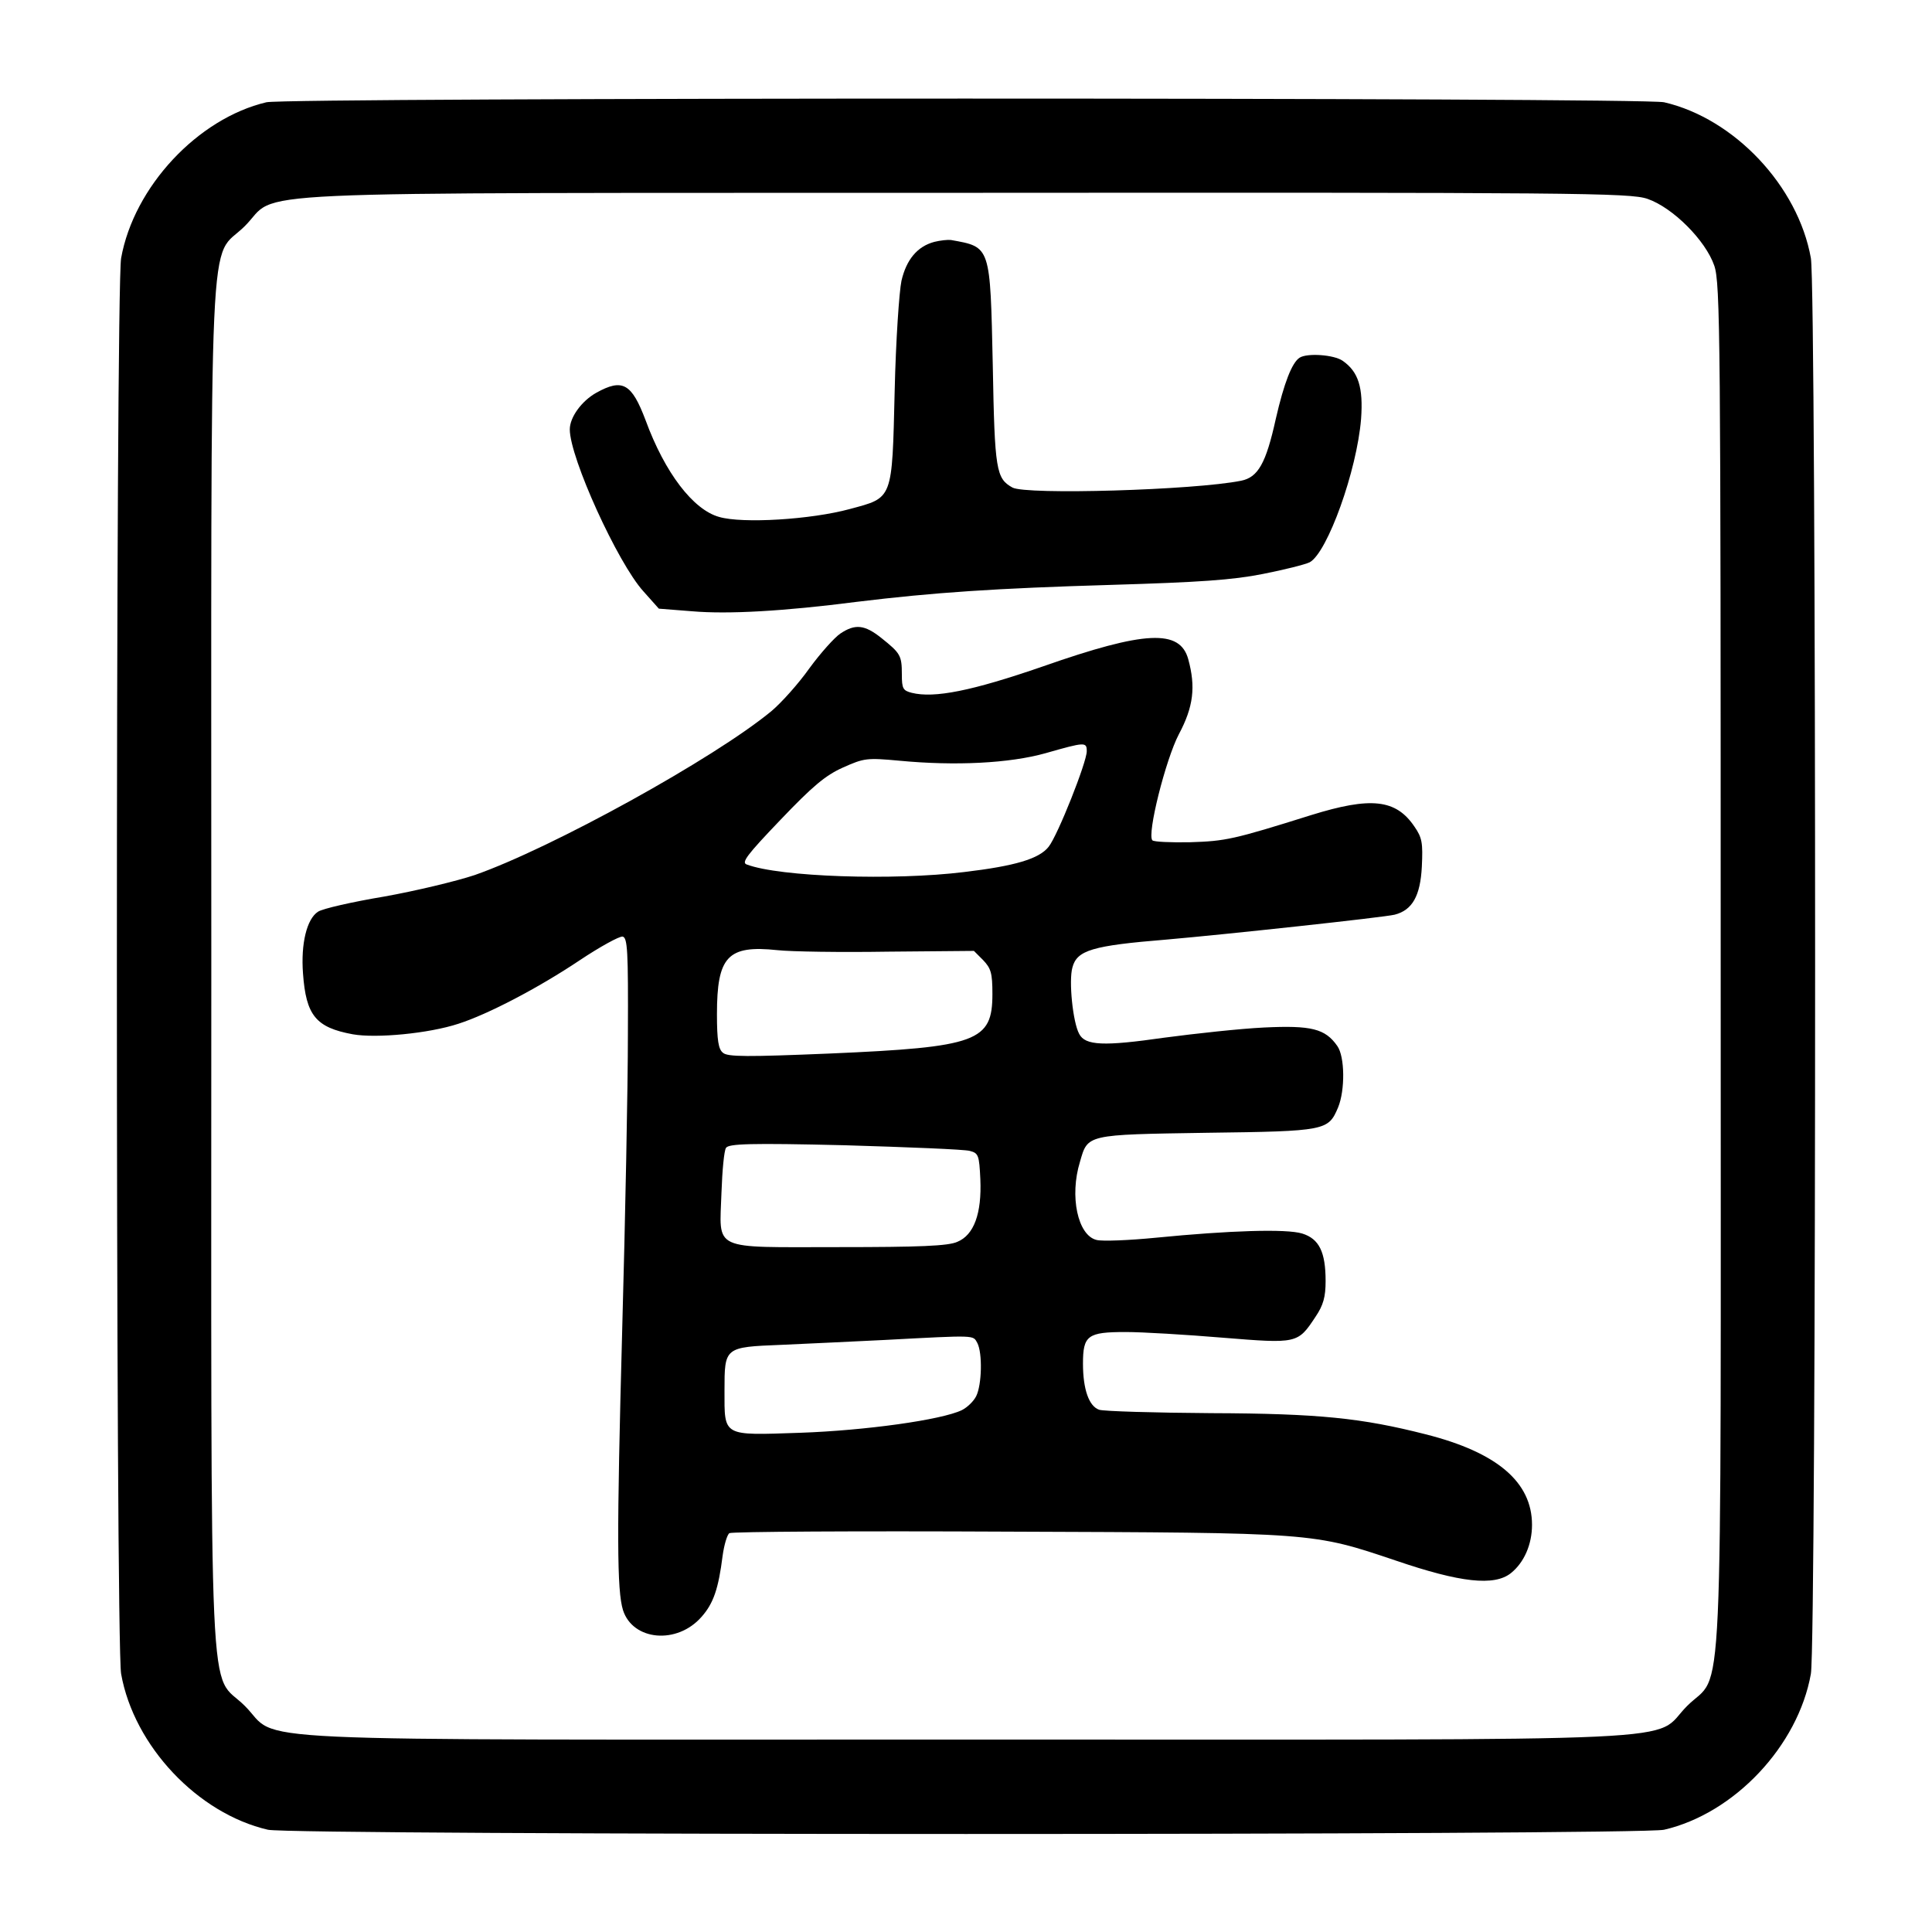
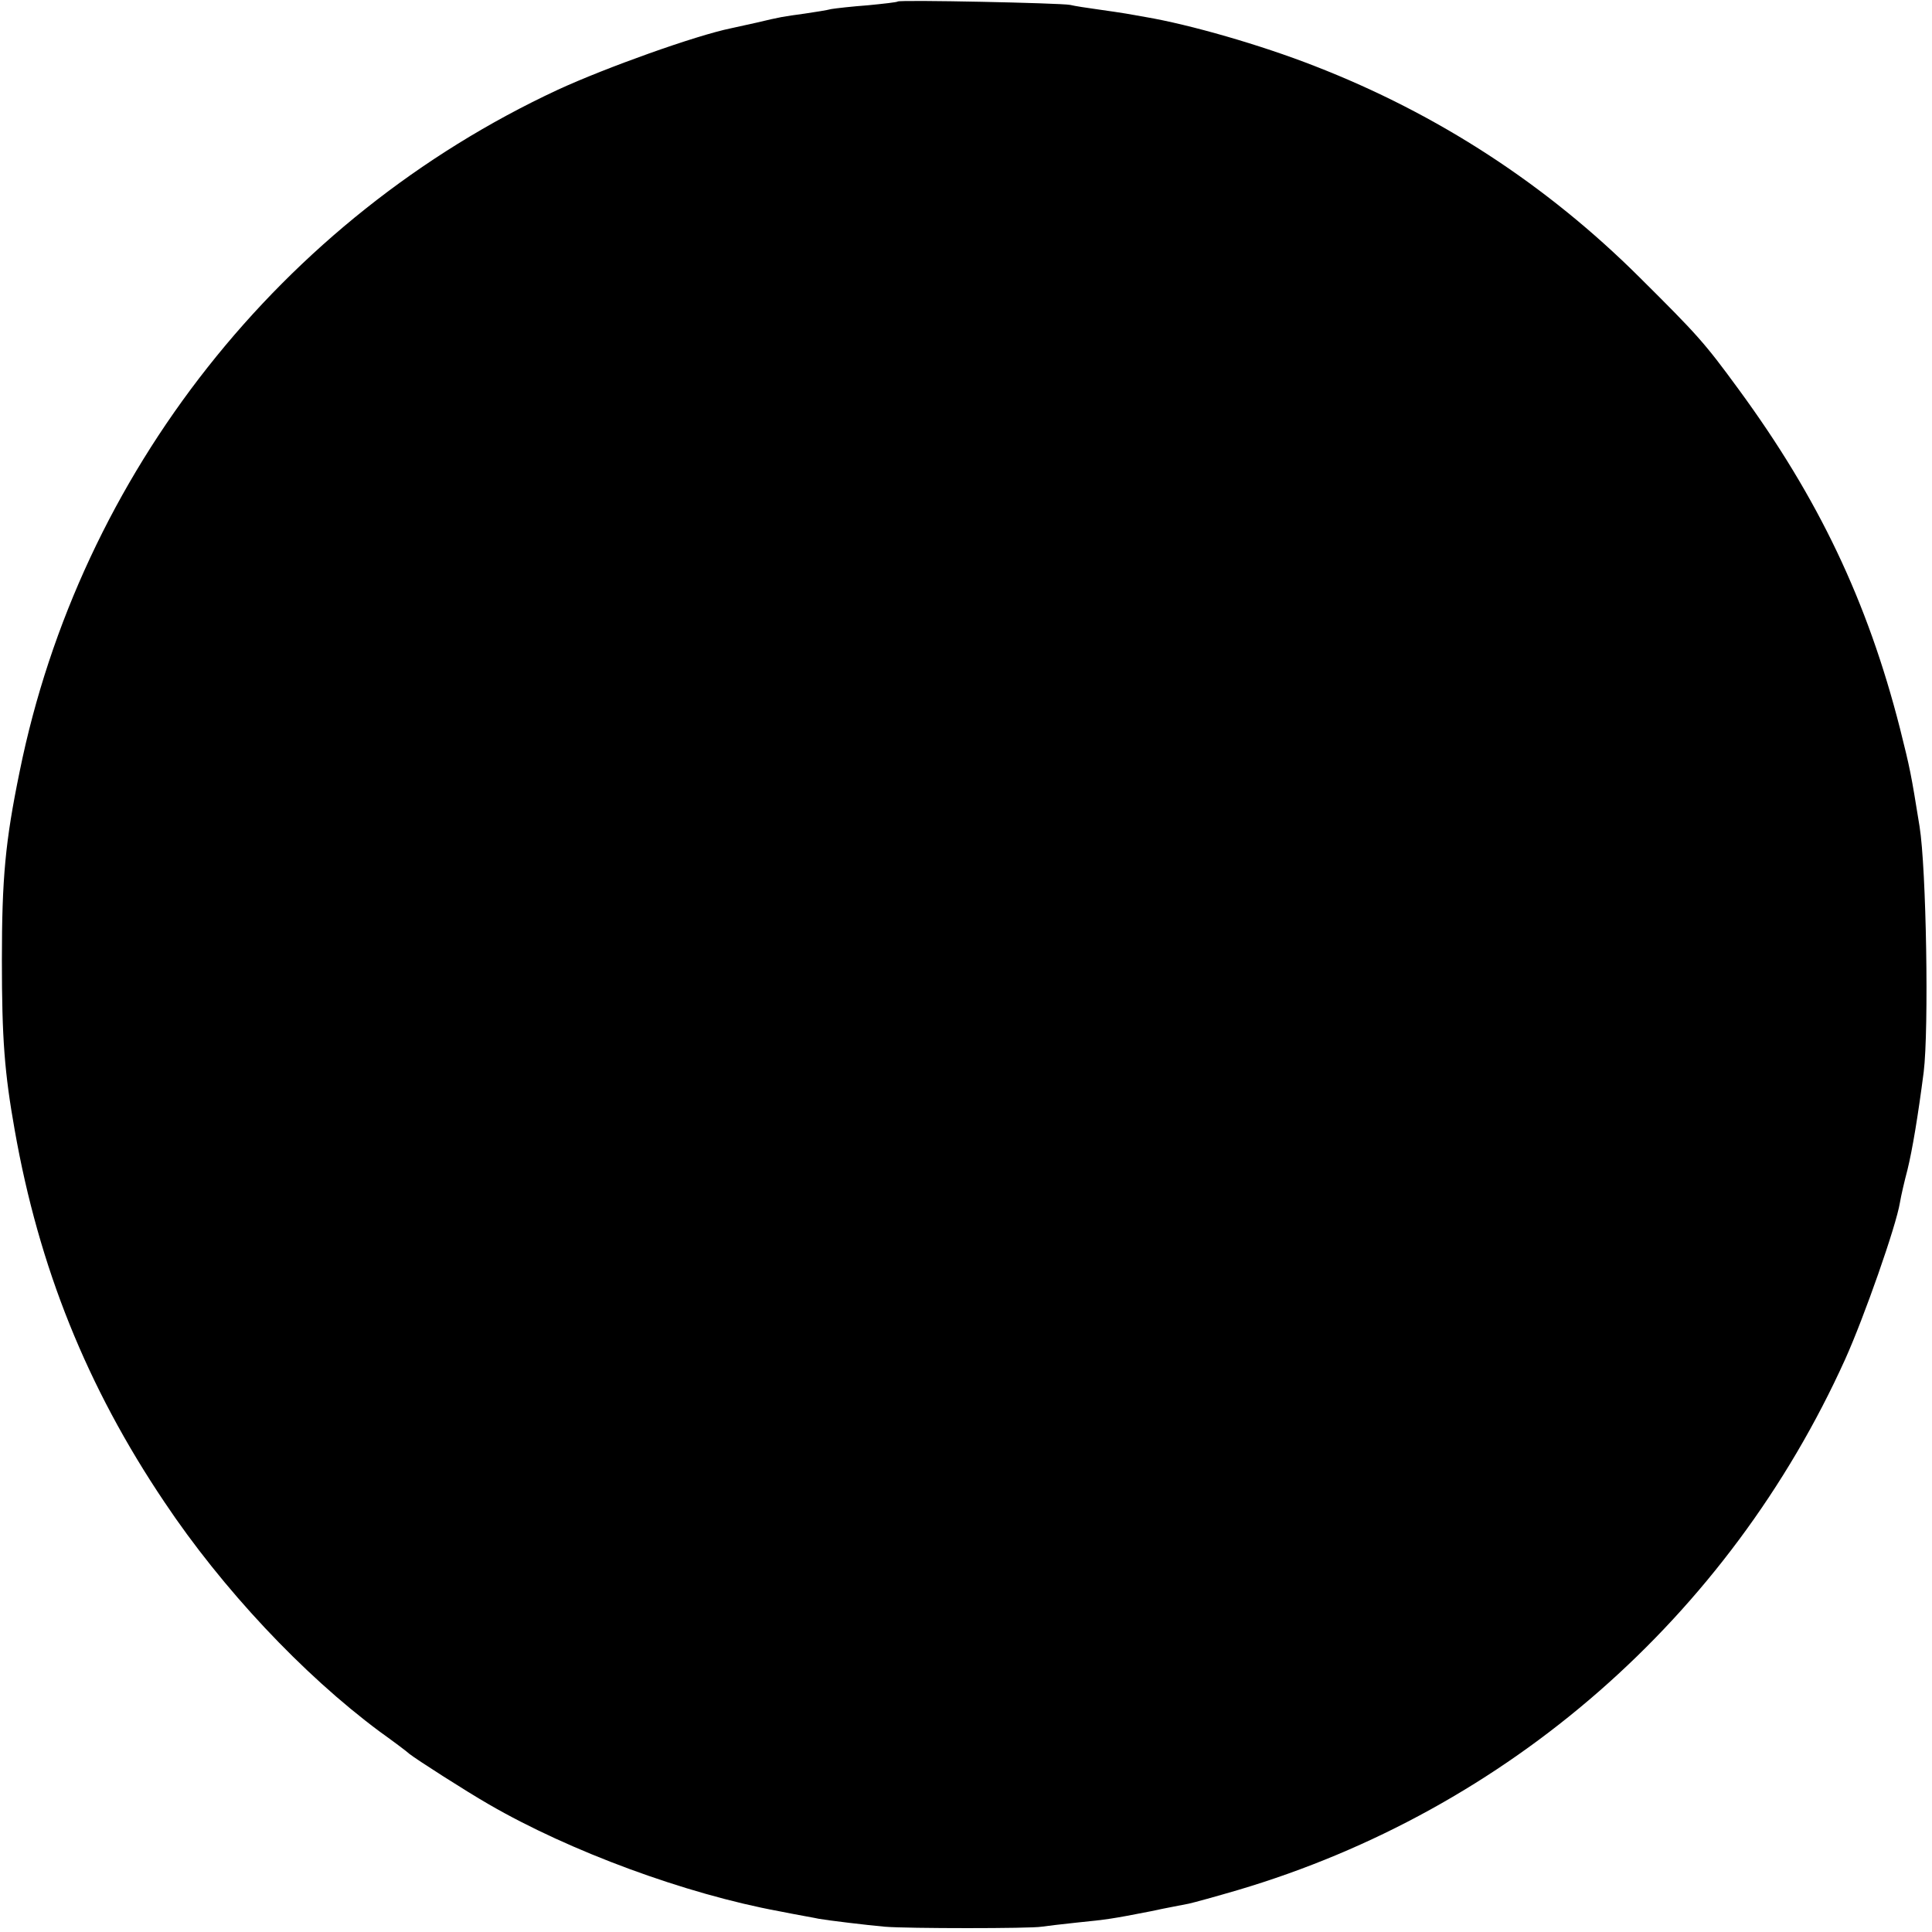
<svg xmlns="http://www.w3.org/2000/svg" version="1.0" width="512pt" height="512pt" viewBox="0 0 512 512" preserveAspectRatio="xMidYMid meet">
  <g transform="translate(0,512) scale(0.1,-0.1)" fill="#000000" stroke="none">
-     <path d="M706 4849 c-182 -43 -351 -224 -385 -413 -15 -84 -15 -3668 0 -3752 34 -191 203 -370 389 -413 63 -15 3637 -15 3700 0 186 43 355 222 389 413 15 84 15 3668 0 3752 -34 191 -203 370 -389 413 -58 13 -3647 13 -3704 0z m3660 -256 c67 -23 154 -110 177 -177 16 -46 17 -192 17 -1856 0 -2057 9 -1863 -89 -1961 -98 -98 89 -89 -1911 -89 -2000 0 -1813 -9 -1911 89 -98 98 -89 -96 -89 1961 0 2057 -9 1863 89 1961 96 96 -90 87 1907 88 1622 1 1764 0 1810 -16z" />
-     <path d="M2476 4479 c-45 -12 -74 -47 -87 -103 -6 -28 -15 -159 -18 -291 -7 -292 -4 -283 -119 -314 -103 -28 -284 -39 -346 -21 -69 19 -144 117 -195 256 -37 98 -61 112 -131 73 -39 -22 -70 -65 -70 -97 0 -75 127 -354 195 -429 l41 -46 89 -7 c94 -8 241 0 435 25 205 25 369 36 675 45 234 7 322 13 402 29 56 11 112 25 124 31 47 26 125 243 136 380 6 83 -7 125 -49 154 -23 16 -94 21 -114 8 -20 -13 -41 -66 -63 -162 -26 -118 -47 -155 -92 -164 -124 -25 -570 -38 -606 -18 -43 24 -47 45 -52 322 -7 320 -5 315 -111 334 -8 1 -28 -1 -44 -5z" />
-     <path d="M2227 3441 c-15 -10 -52 -51 -82 -92 -29 -41 -74 -91 -100 -113 -152 -126 -584 -364 -787 -435 -48 -16 -156 -42 -240 -57 -84 -14 -163 -32 -175 -40 -30 -19 -46 -85 -40 -164 8 -111 34 -143 132 -161 62 -11 201 2 280 28 78 25 212 95 321 168 54 36 105 64 114 63 13 -3 15 -37 14 -258 0 -140 -7 -491 -15 -780 -15 -554 -14 -695 2 -747 26 -81 143 -92 208 -18 32 36 45 75 56 162 4 29 12 56 18 60 7 4 338 6 737 4 817 -3 807 -2 1030 -77 170 -58 260 -68 304 -33 35 28 56 76 56 128 0 113 -92 192 -282 240 -169 43 -282 55 -568 56 -151 1 -285 5 -297 9 -27 9 -43 54 -43 122 0 75 12 84 113 84 45 0 161 -7 257 -15 198 -16 199 -16 246 55 21 31 27 53 27 95 0 77 -17 112 -62 126 -42 13 -194 8 -387 -11 -71 -7 -143 -10 -158 -6 -50 12 -72 116 -44 207 21 73 15 72 336 77 317 4 322 6 348 67 19 46 18 135 -2 163 -32 46 -69 55 -194 49 -63 -3 -182 -16 -265 -27 -160 -23 -209 -21 -225 10 -17 31 -28 141 -18 176 12 46 53 58 249 74 161 14 577 59 605 66 47 12 68 50 72 127 3 63 1 77 -20 107 -49 72 -115 79 -273 30 -207 -65 -227 -69 -321 -72 -51 -1 -96 1 -100 5 -15 15 35 214 70 281 39 73 45 126 25 199 -22 80 -114 76 -385 -19 -188 -65 -288 -85 -348 -70 -23 6 -26 11 -26 49 0 50 -4 56 -54 96 -45 36 -70 38 -109 12z m653 -312 c0 -29 -77 -223 -101 -253 -25 -32 -89 -51 -224 -67 -186 -23 -489 -13 -576 20 -15 5 0 25 89 118 85 89 119 118 166 139 56 25 63 26 150 18 147 -14 291 -7 387 20 105 30 109 30 109 5z m-527 -531 l228 2 24 -24 c21 -22 25 -34 25 -90 0 -126 -39 -141 -432 -158 -217 -9 -270 -9 -282 2 -12 9 -16 33 -16 102 0 153 28 184 160 170 36 -4 168 -6 293 -4z m217 -528 c23 -6 25 -11 28 -75 4 -91 -17 -148 -61 -166 -24 -11 -100 -14 -315 -14 -341 0 -315 -12 -310 145 2 58 7 111 12 118 7 11 63 13 314 7 168 -5 318 -11 332 -15z m20 -509 c14 -27 12 -111 -3 -141 -7 -14 -24 -30 -38 -37 -54 -26 -256 -54 -428 -60 -208 -7 -201 -11 -201 112 0 115 0 115 150 121 69 3 193 9 275 13 245 13 233 13 245 -8z" />
+     <path d="M2379 5116 c-2 -2 -38 -6 -79 -10 -41 -3 -85 -8 -97 -10 -11 -3 -43 -8 -70 -12 -59 -8 -65 -9 -128 -24 -27 -6 -58 -13 -68 -15 -93 -19 -331 -104 -459 -163 -732 -341 -1266 -1017 -1426 -1807 -38 -185 -47 -282 -47 -500 0 -208 7 -298 34 -450 64 -363 191 -680 397 -986 153 -229 366 -456 569 -607 39 -28 75 -55 80 -60 19 -15 150 -99 211 -134 214 -124 520 -237 769 -283 50 -10 97 -18 105 -20 22 -4 129 -17 175 -21 60 -5 386 -5 415 0 14 2 56 7 94 11 80 8 94 10 196 30 41 9 86 17 100 20 14 3 72 19 130 36 716 212 1301 724 1610 1407 50 111 135 353 145 415 3 18 12 57 20 87 13 53 28 143 43 259 14 114 7 540 -11 651 -23 143 -25 152 -52 260 -86 337 -216 610 -428 899 -90 123 -108 143 -262 296 -246 245 -534 433 -861 560 -143 56 -331 110 -449 130 -16 3 -39 7 -51 9 -12 2 -45 7 -74 11 -29 4 -62 9 -74 12 -24 5 -452 14 -457 9z" />
  </g>
</svg>
